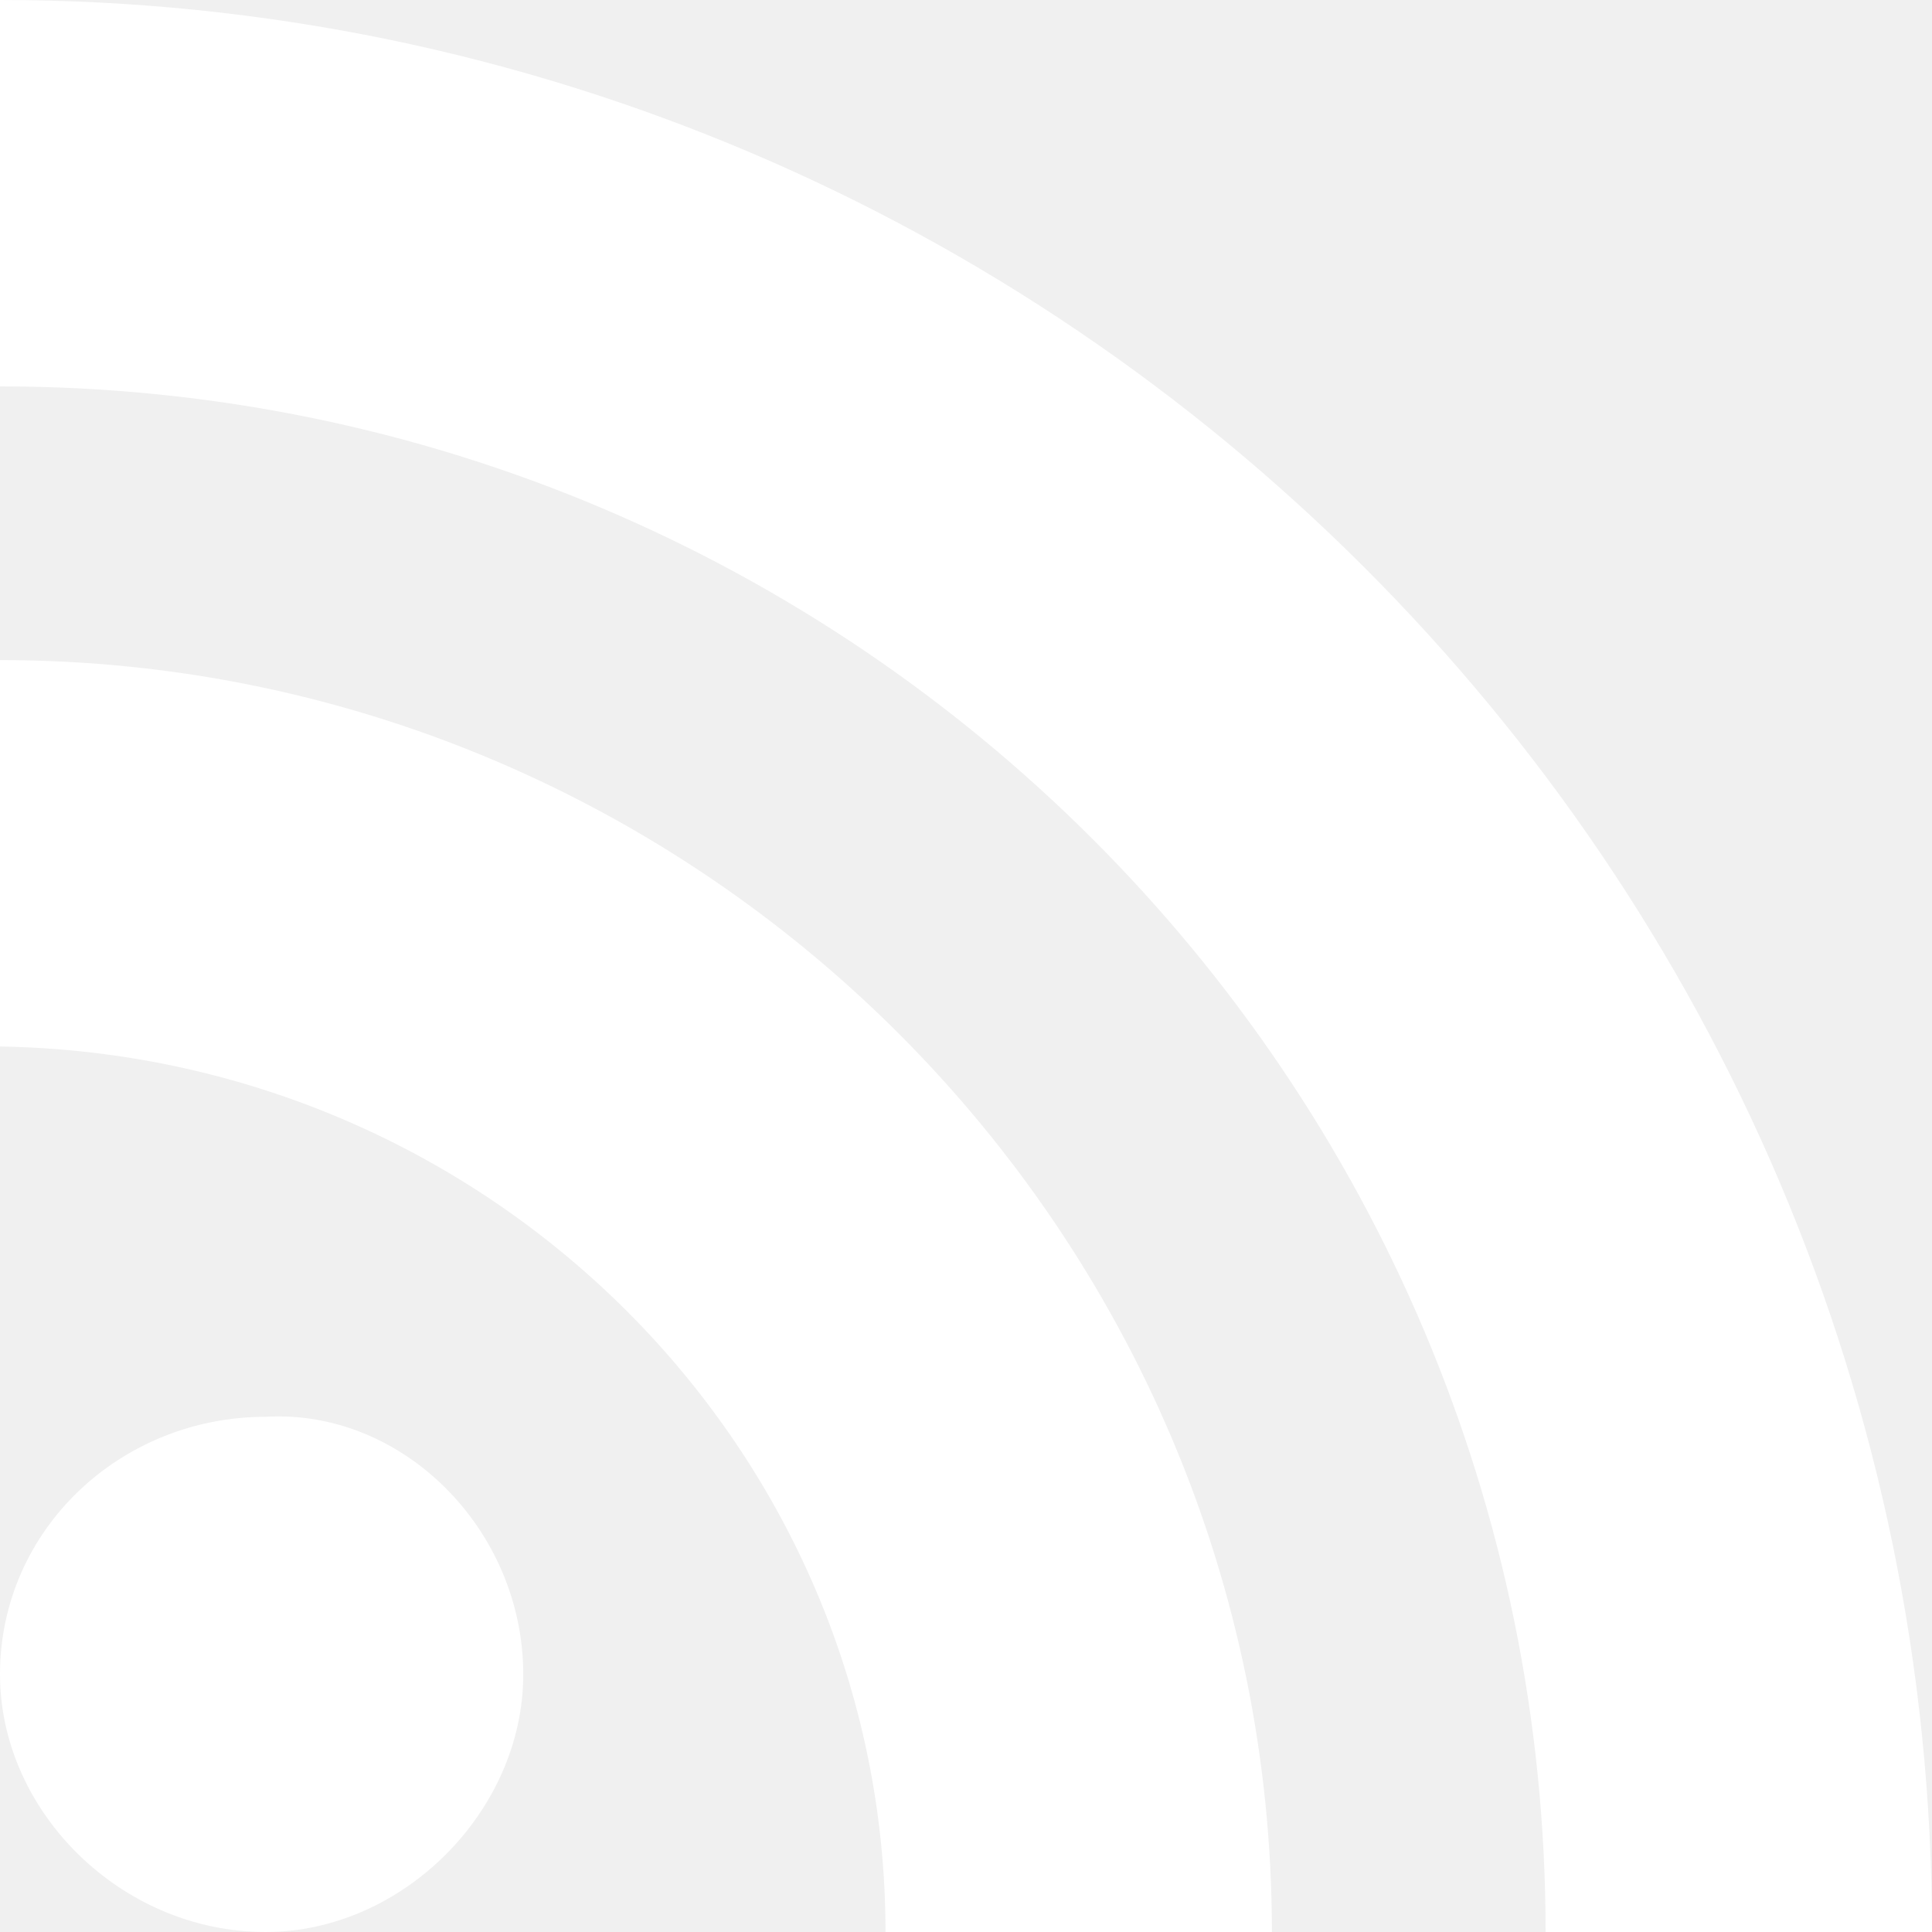
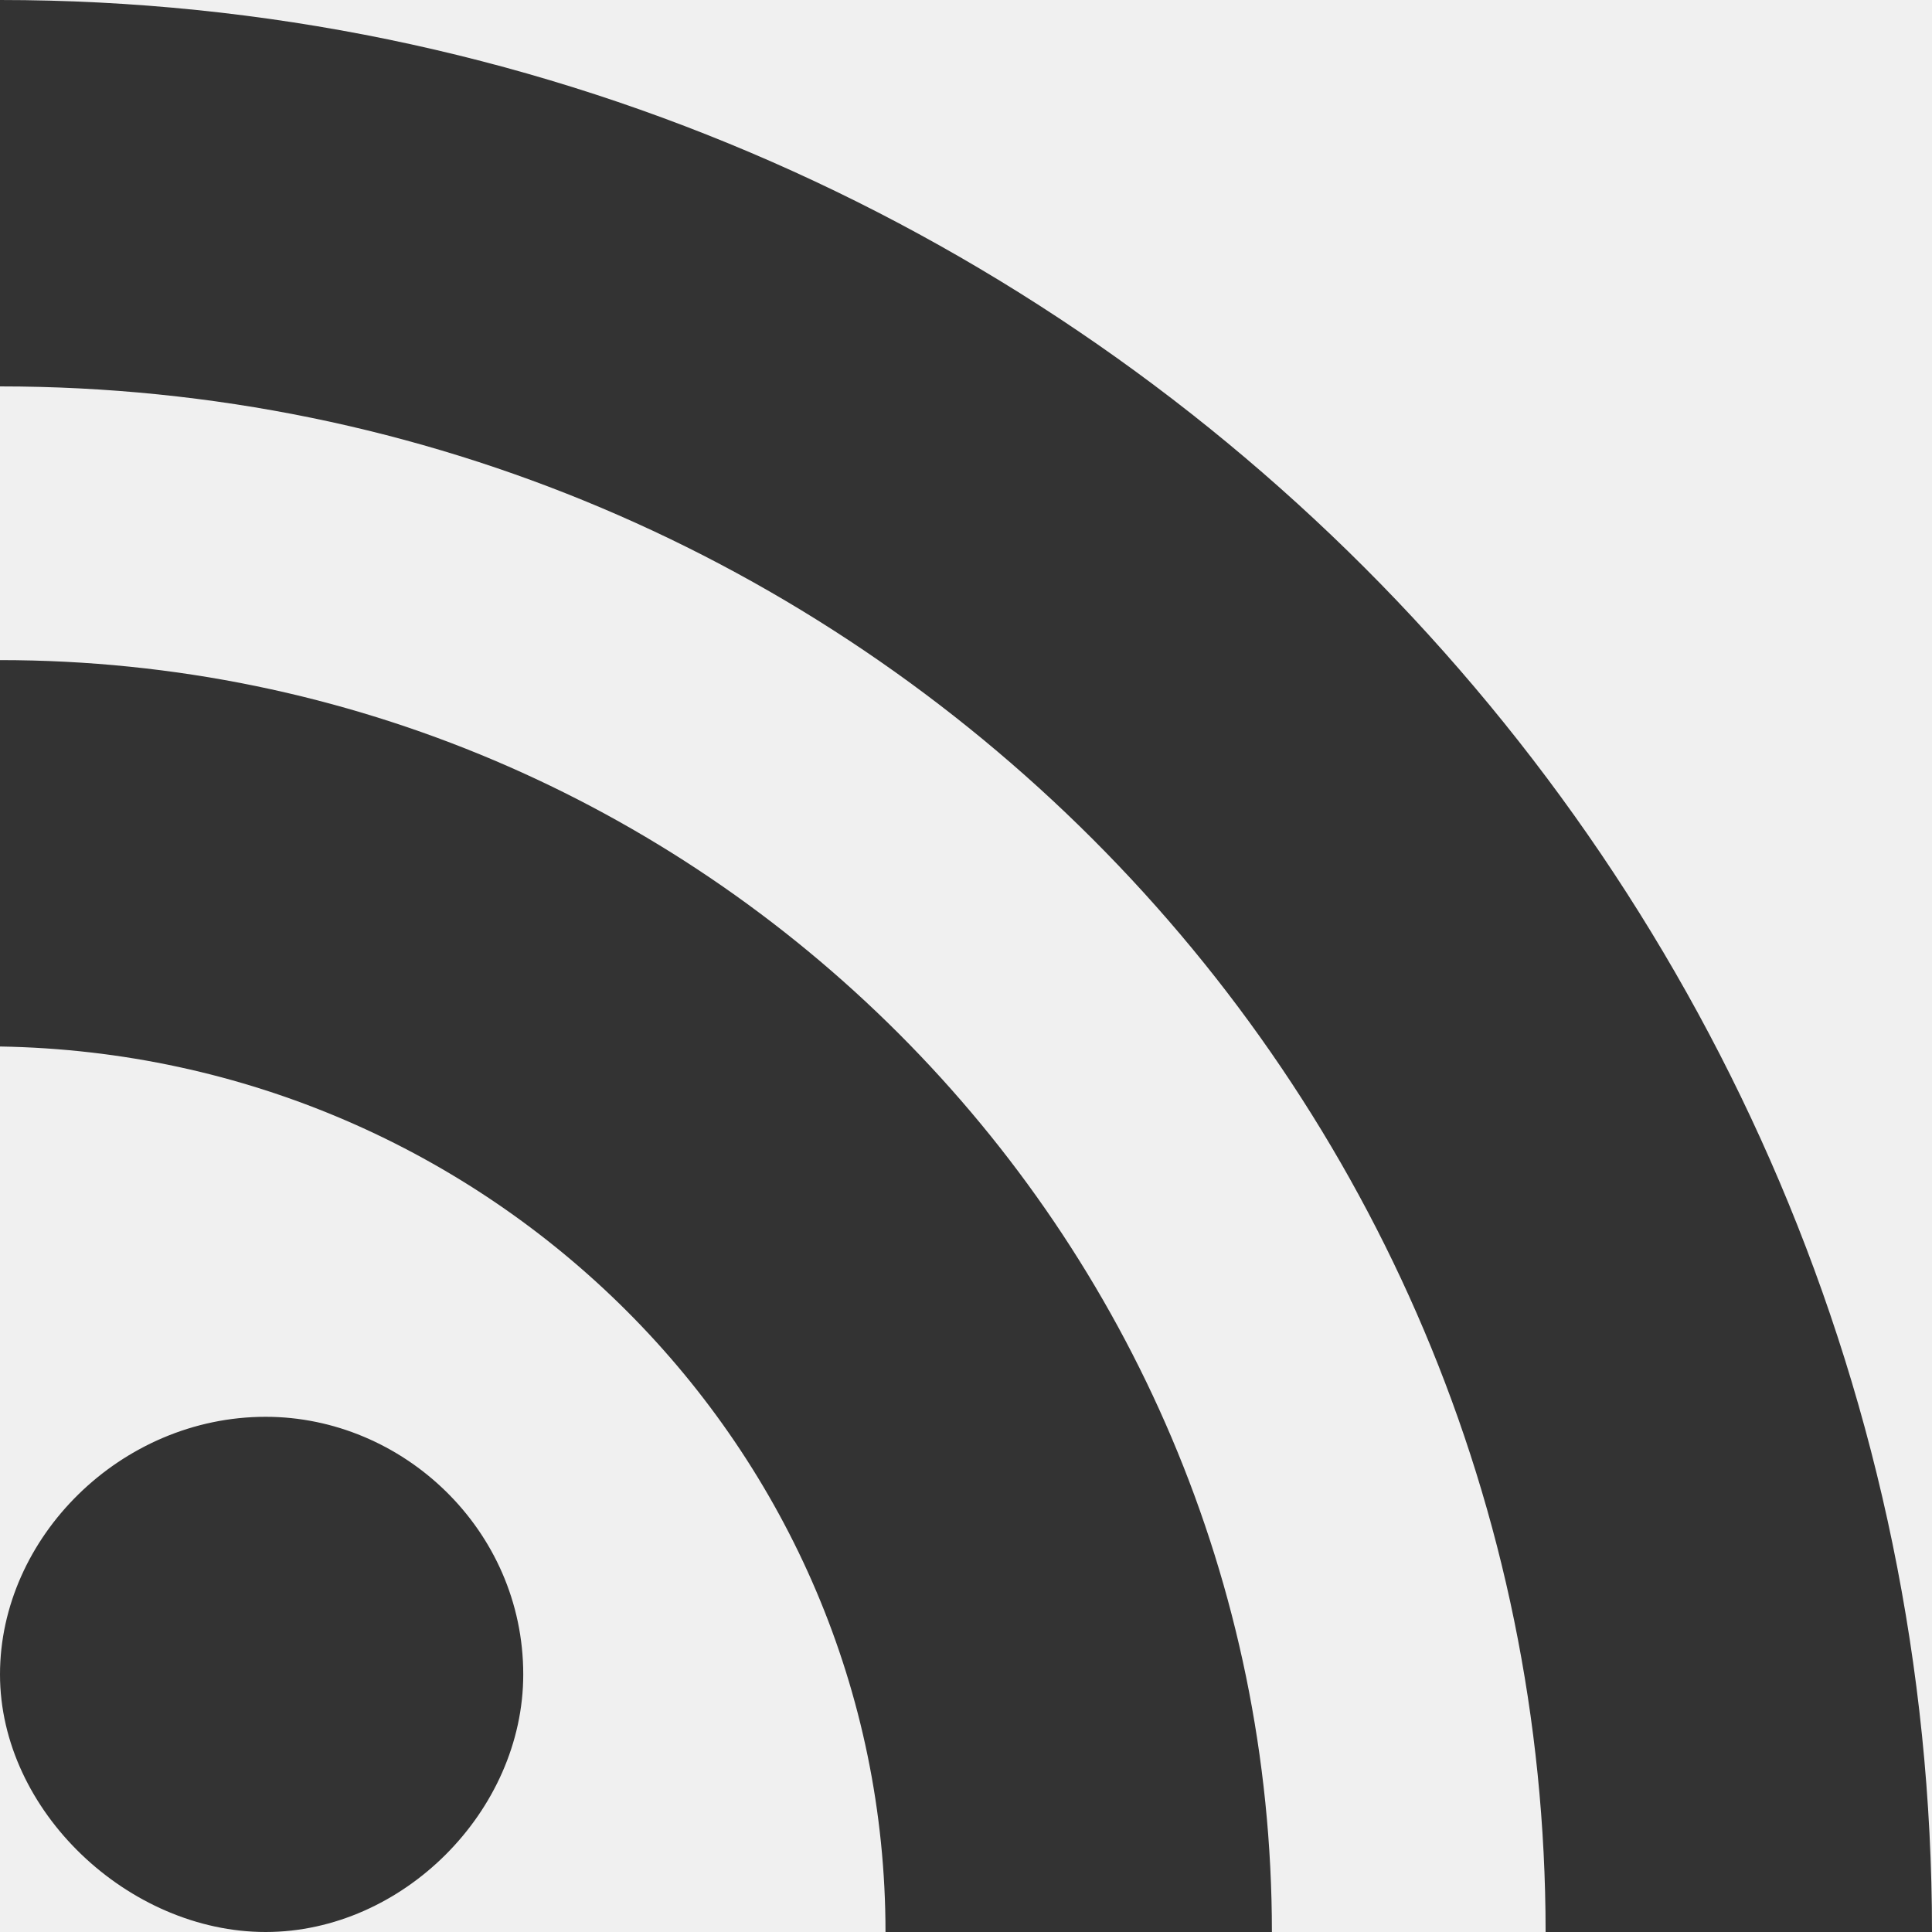
- <svg xmlns="http://www.w3.org/2000/svg" version="1.1" id="レイヤー_1" x="0px" y="0px" viewBox="0 0 24 24" style="enable-background:new 0 0 24 24;" xml:space="preserve">
-   <style type="text/css">
- 	.st0{fill:#FFFFFF;}
- </style>
-   <path class="st0" d="M6.5,20.8C6.5,22.5,5,24,3.3,24C1.5,24,0,22.5,0,20.8c0-1.8,1.5-3.2,3.3-3.2C5,17.5,6.5,19,6.5,20.8z M0,8.2V13  c6.1,0.1,11,5,11,11h4.8C15.8,15.3,8.7,8.2,0,8.2z M0,4.8c10.6,0,19.2,8.6,19.2,19.2H24C24,10.8,13.2,0,0,0C0,0,0,4.8,0,4.8z" />
+ <svg xmlns="http://www.w3.org/2000/svg" id="_レイヤー_1" data-name="レイヤー_1" version="1.1" viewBox="0 0 24 24">
+   <defs>
+     <style>
+       .st0 {
+         fill: #333;
+       }
+     </style>
+   </defs>
+   <path class="st0" d="M6.5,20.8c0,1.7-1.5,3.2-3.2,3.2s-3.3-1.5-3.3-3.2,1.5-3.2,3.3-3.2c1.7,0,3.2,1.4,3.2,3.2ZM0,8.2v4.8c6.1.1,11,5,11,11h4.8c0-8.7-7.1-15.8-15.8-15.8ZM0,4.8c10.6,0,19.2,8.6,19.2,19.2h4.8C24,10.8,13.2,0,0,0v4.8Z" />
</svg>
